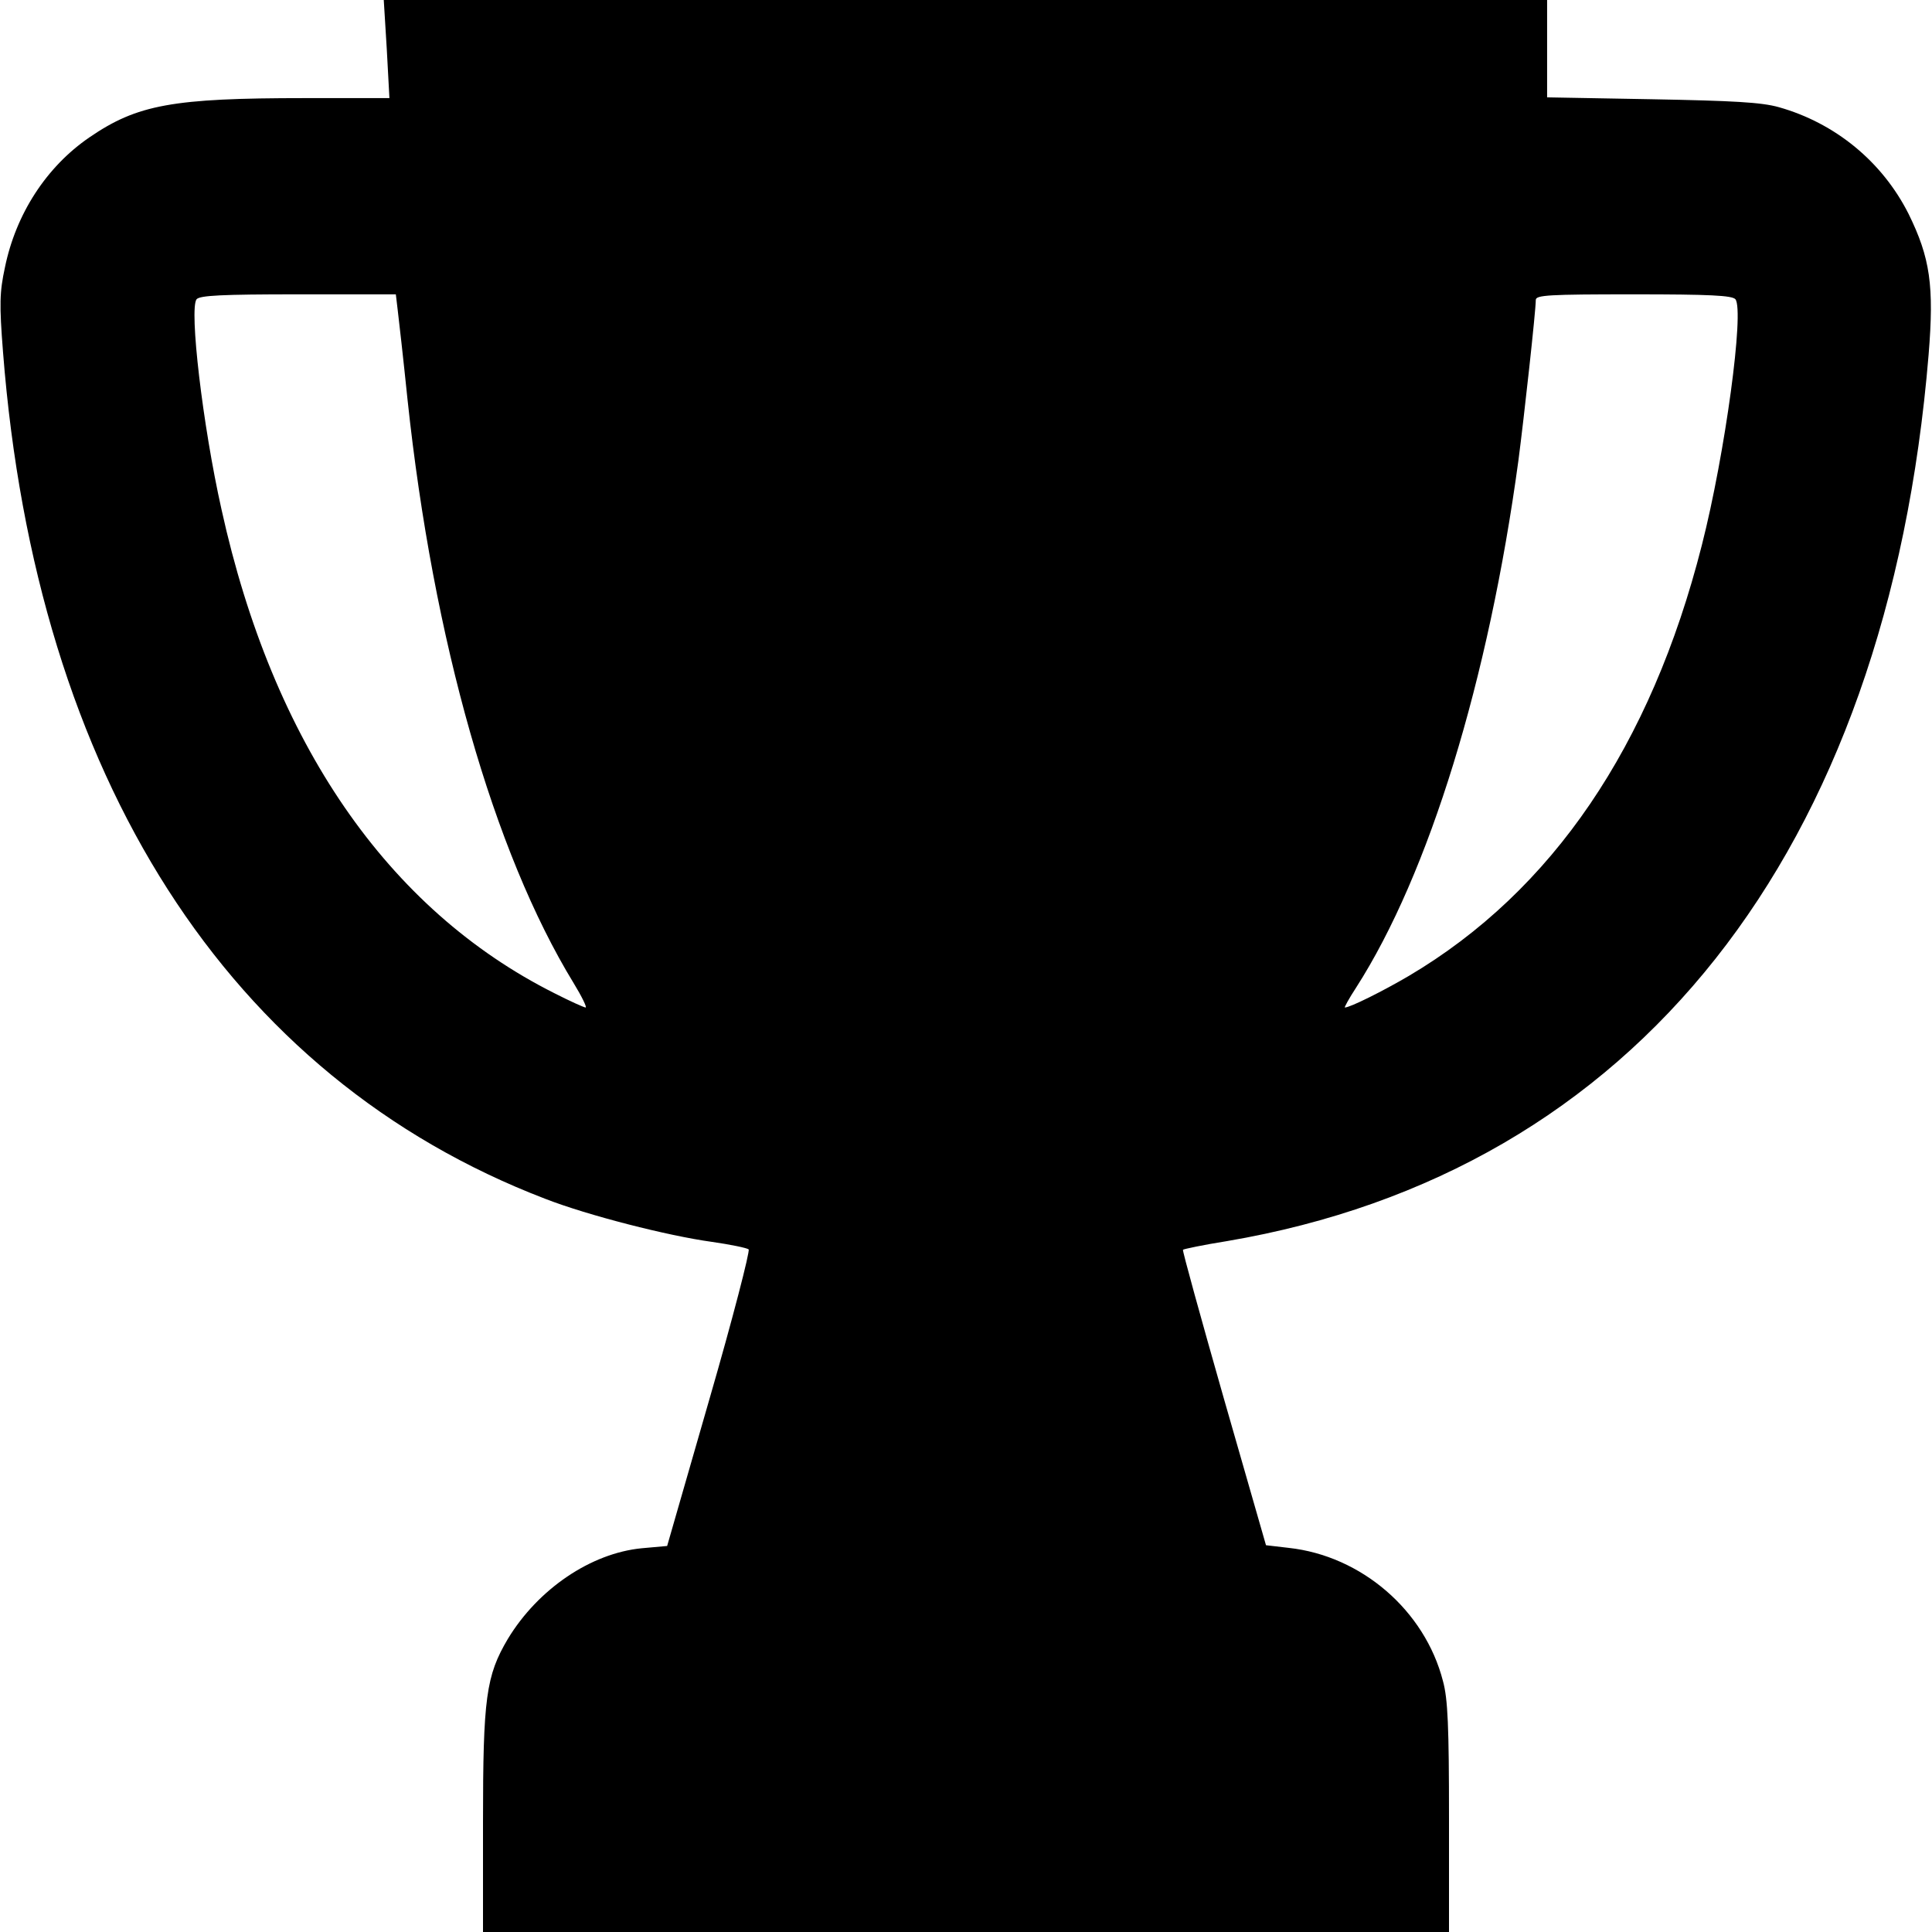
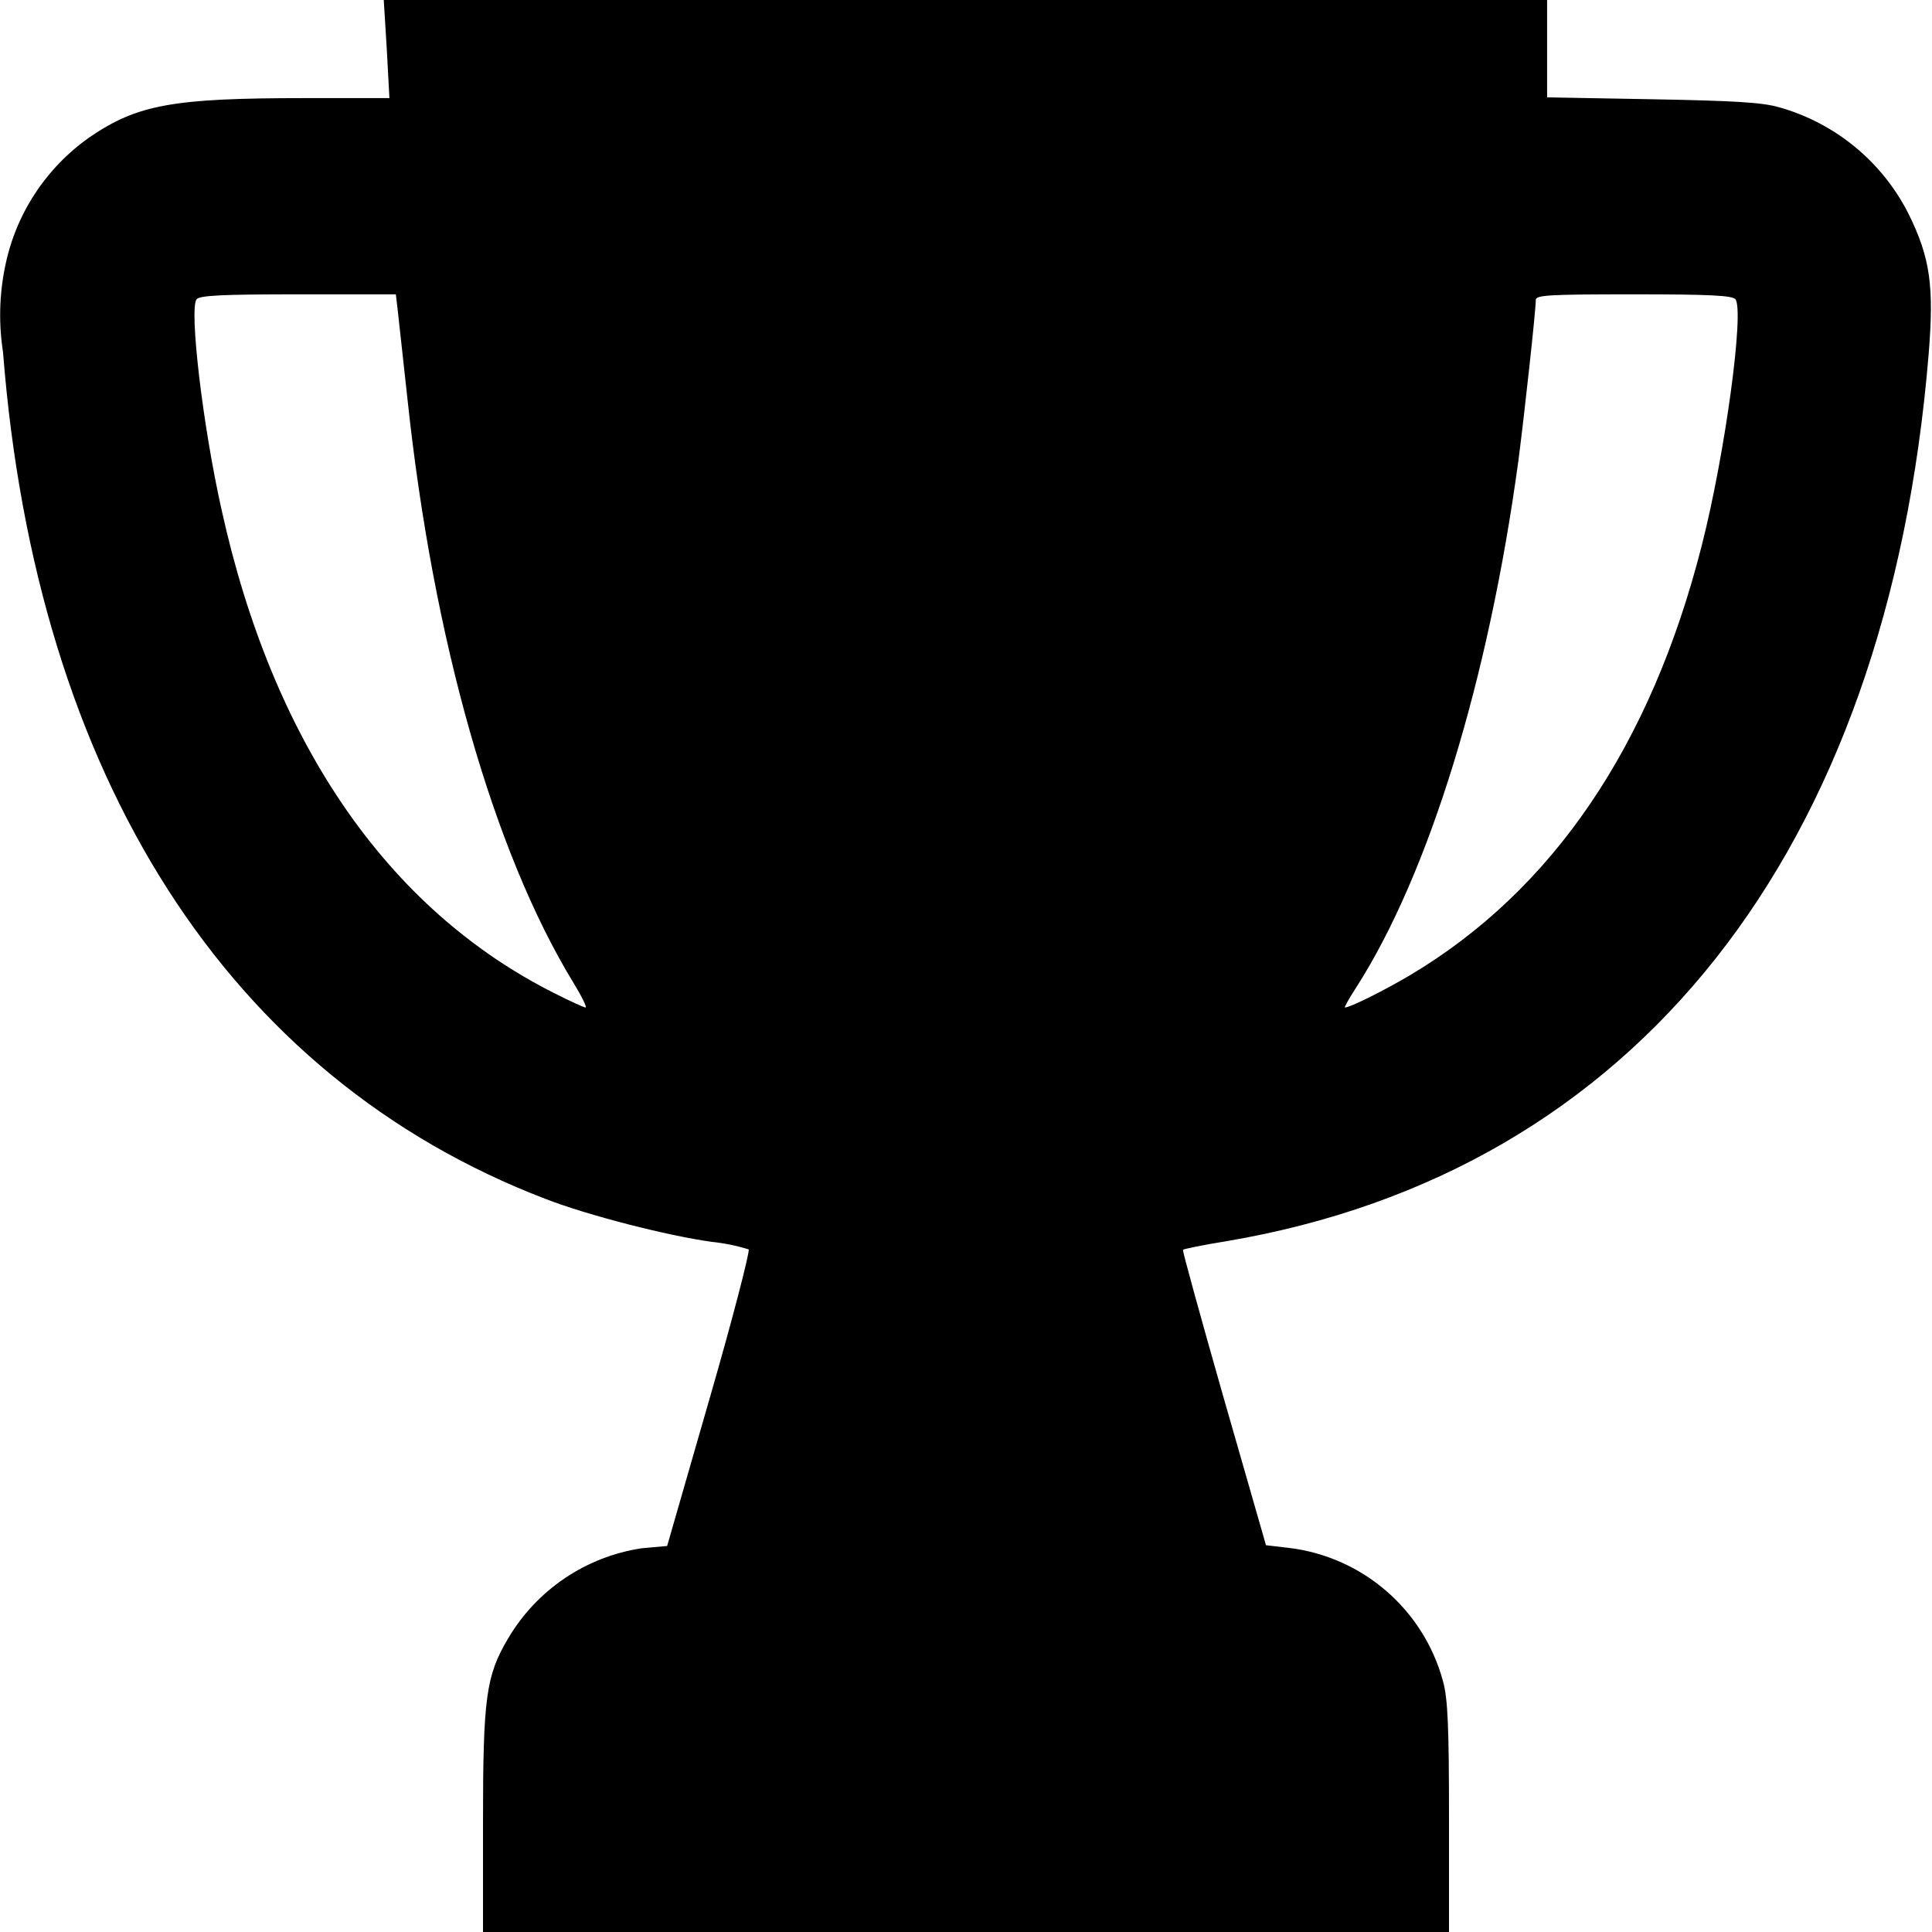
- <svg xmlns="http://www.w3.org/2000/svg" version="1.0" width="512pt" height="512pt" viewBox="0 0 512 512" preserveAspectRatio="xMidYMid meet">
-   <g transform="translate(0,512) scale(0.1,-0.1)" fill="#000000" stroke="none">
-     <path d="M1025 4990 l7 -130 -224 0 c-350 0 -444 -17 -571 -104 -114 -78 -195 -203 -224 -345 -14 -65 -15 -97 -5 -224 88 -1127 597 -1922 1437 -2244 113 -44 325 -98 441 -114 49 -7 93 -16 98 -20 4 -4 -42 -183 -104 -397 l-112 -389 -67 -6 c-135 -13 -275 -108 -355 -240 -58 -98 -66 -156 -66 -486 l0 -291 1280 0 1280 0 0 303 c0 241 -3 315 -16 362 -48 187 -216 332 -409 353 l-60 7 -112 390 c-61 214 -110 391 -108 393 2 2 54 13 117 23 1082 184 1750 1029 1859 2349 15 183 4 257 -53 373 -70 139 -195 241 -344 283 -46 13 -122 17 -336 21 l-278 5 0 129 0 129 -1541 0 -1542 0 8 -130z m29 -692 c3 -24 15 -130 26 -237 68 -638 228 -1199 440 -1546 22 -36 36 -65 32 -65 -4 0 -42 17 -83 38 -442 222 -746 664 -882 1282 -50 223 -86 532 -66 557 9 10 66 13 270 13 l258 0 5 -42z m3545 29 c24 -30 -27 -409 -89 -652 -135 -532 -396 -916 -776 -1141 -68 -40 -156 -84 -170 -84 -2 0 11 24 30 53 193 301 351 815 430 1397 15 115 46 396 46 425 0 13 33 15 259 15 203 0 261 -3 270 -13z" />
-   </g>
+ <svg xmlns="http://www.w3.org/2000/svg" width="682.7" height="682.7" viewBox="0 0 512 512">
+   <path d="m102.5 13 .7 13H80.8c-35 0-44.4 1.7-57.1 10.4A55.1 55.1 0 0 0 1.3 70.9a63.7 63.7 0 0 0-.5 22.4C9.6 206 60.5 285.5 144.5 317.7c11.3 4.4 32.5 9.8 44.1 11.4a51 51 0 0 1 9.8 2c.4.4-4.2 18.3-10.4 39.7l-11.2 38.9-6.7.6a49.7 49.7 0 0 0-35.5 24c-5.8 9.8-6.6 15.6-6.6 48.6V512h256v-30.3c0-24.1-.3-31.5-1.6-36.2a48.3 48.3 0 0 0-40.9-35.3l-6-.7-11.2-39c-6.1-21.4-11-39.1-10.8-39.3s5.4-1.3 11.7-2.3C433.4 310.5 500.2 226 511.1 94c1.5-18.3.4-25.7-5.3-37.3a55.2 55.2 0 0 0-34.4-28.3c-4.6-1.3-12.2-1.7-33.6-2.1l-27.8-.5V0H101.7zm2.9 69.2 2.6 23.7c6.8 63.8 22.8 119.9 44 154.6 2.2 3.6 3.6 6.5 3.2 6.5s-4.2-1.7-8.3-3.8C102.7 241 72.3 196.8 58.7 135c-5-22.3-8.6-53.2-6.6-55.7.9-1 6.6-1.3 27-1.3h25.8zm354.5-2.9c2.4 3-2.7 40.9-8.9 65.2-13.5 53.2-39.6 91.6-77.6 114.1-6.8 4-15.6 8.4-17 8.4-.2 0 1.1-2.4 3-5.3 19.3-30.1 35.1-81.5 43-139.7 1.5-11.5 4.6-39.6 4.6-42.5 0-1.3 3.3-1.5 25.9-1.5 20.3 0 26.1.3 27 1.3" />
</svg>
